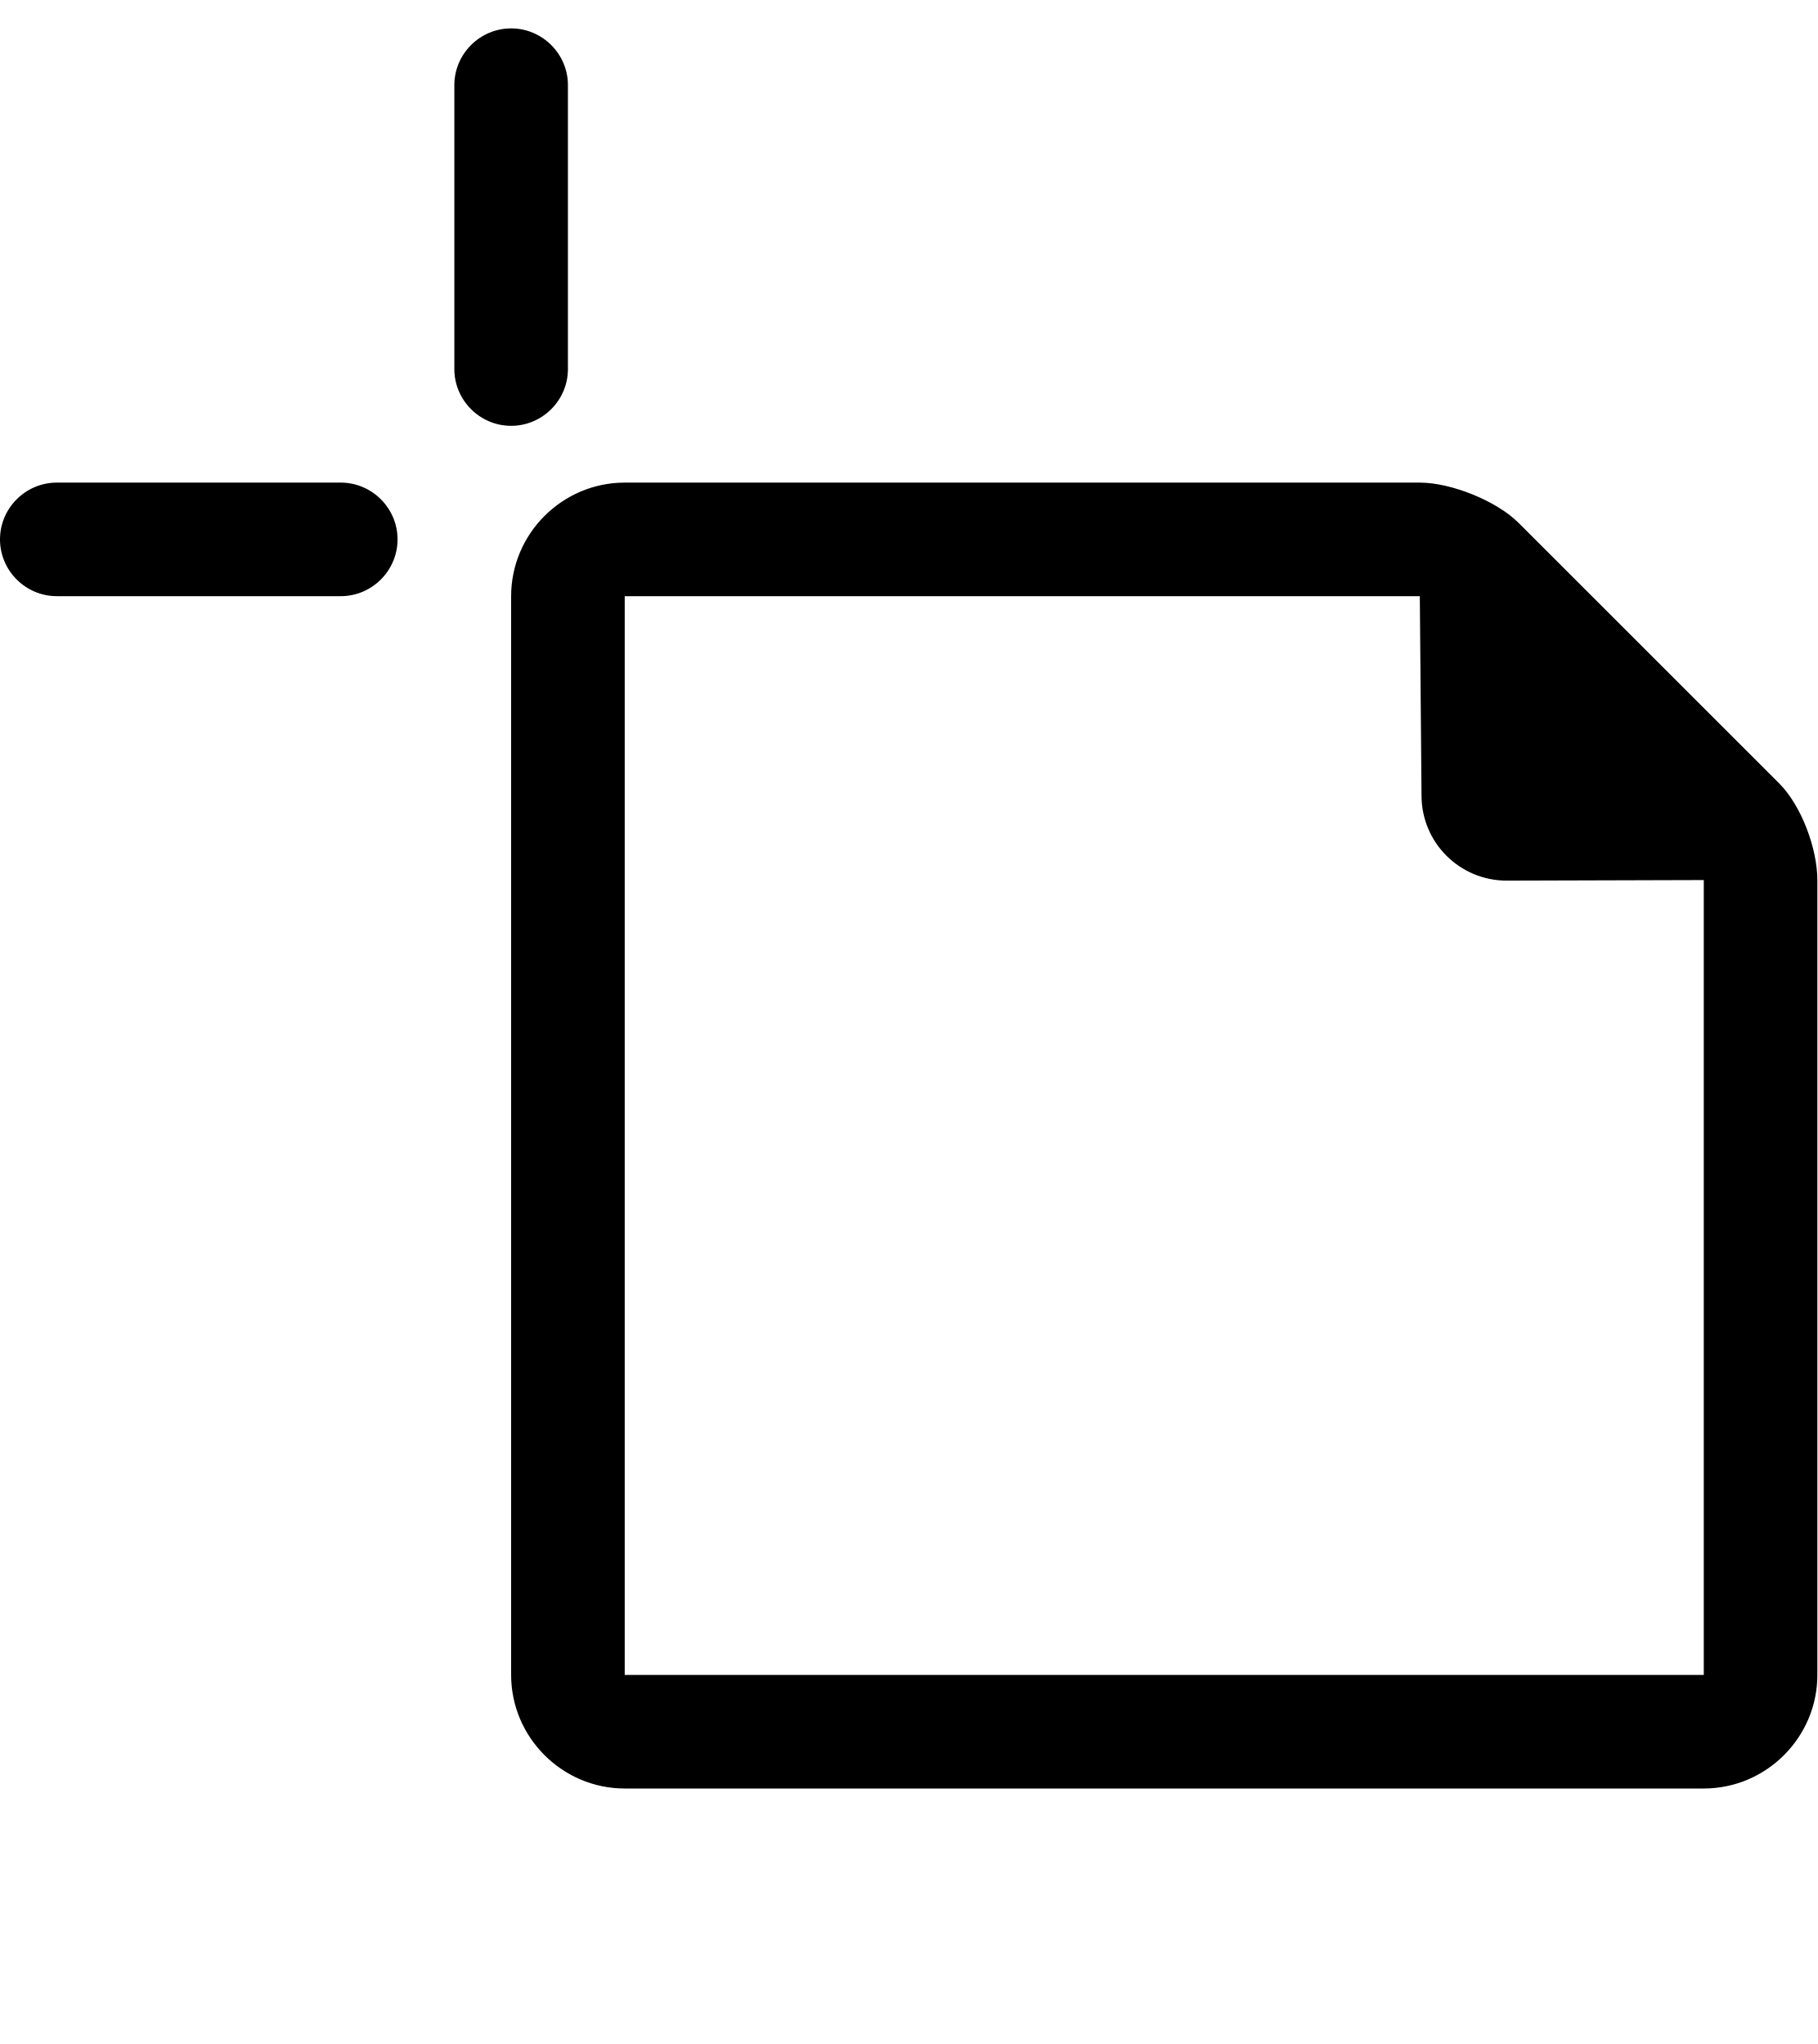
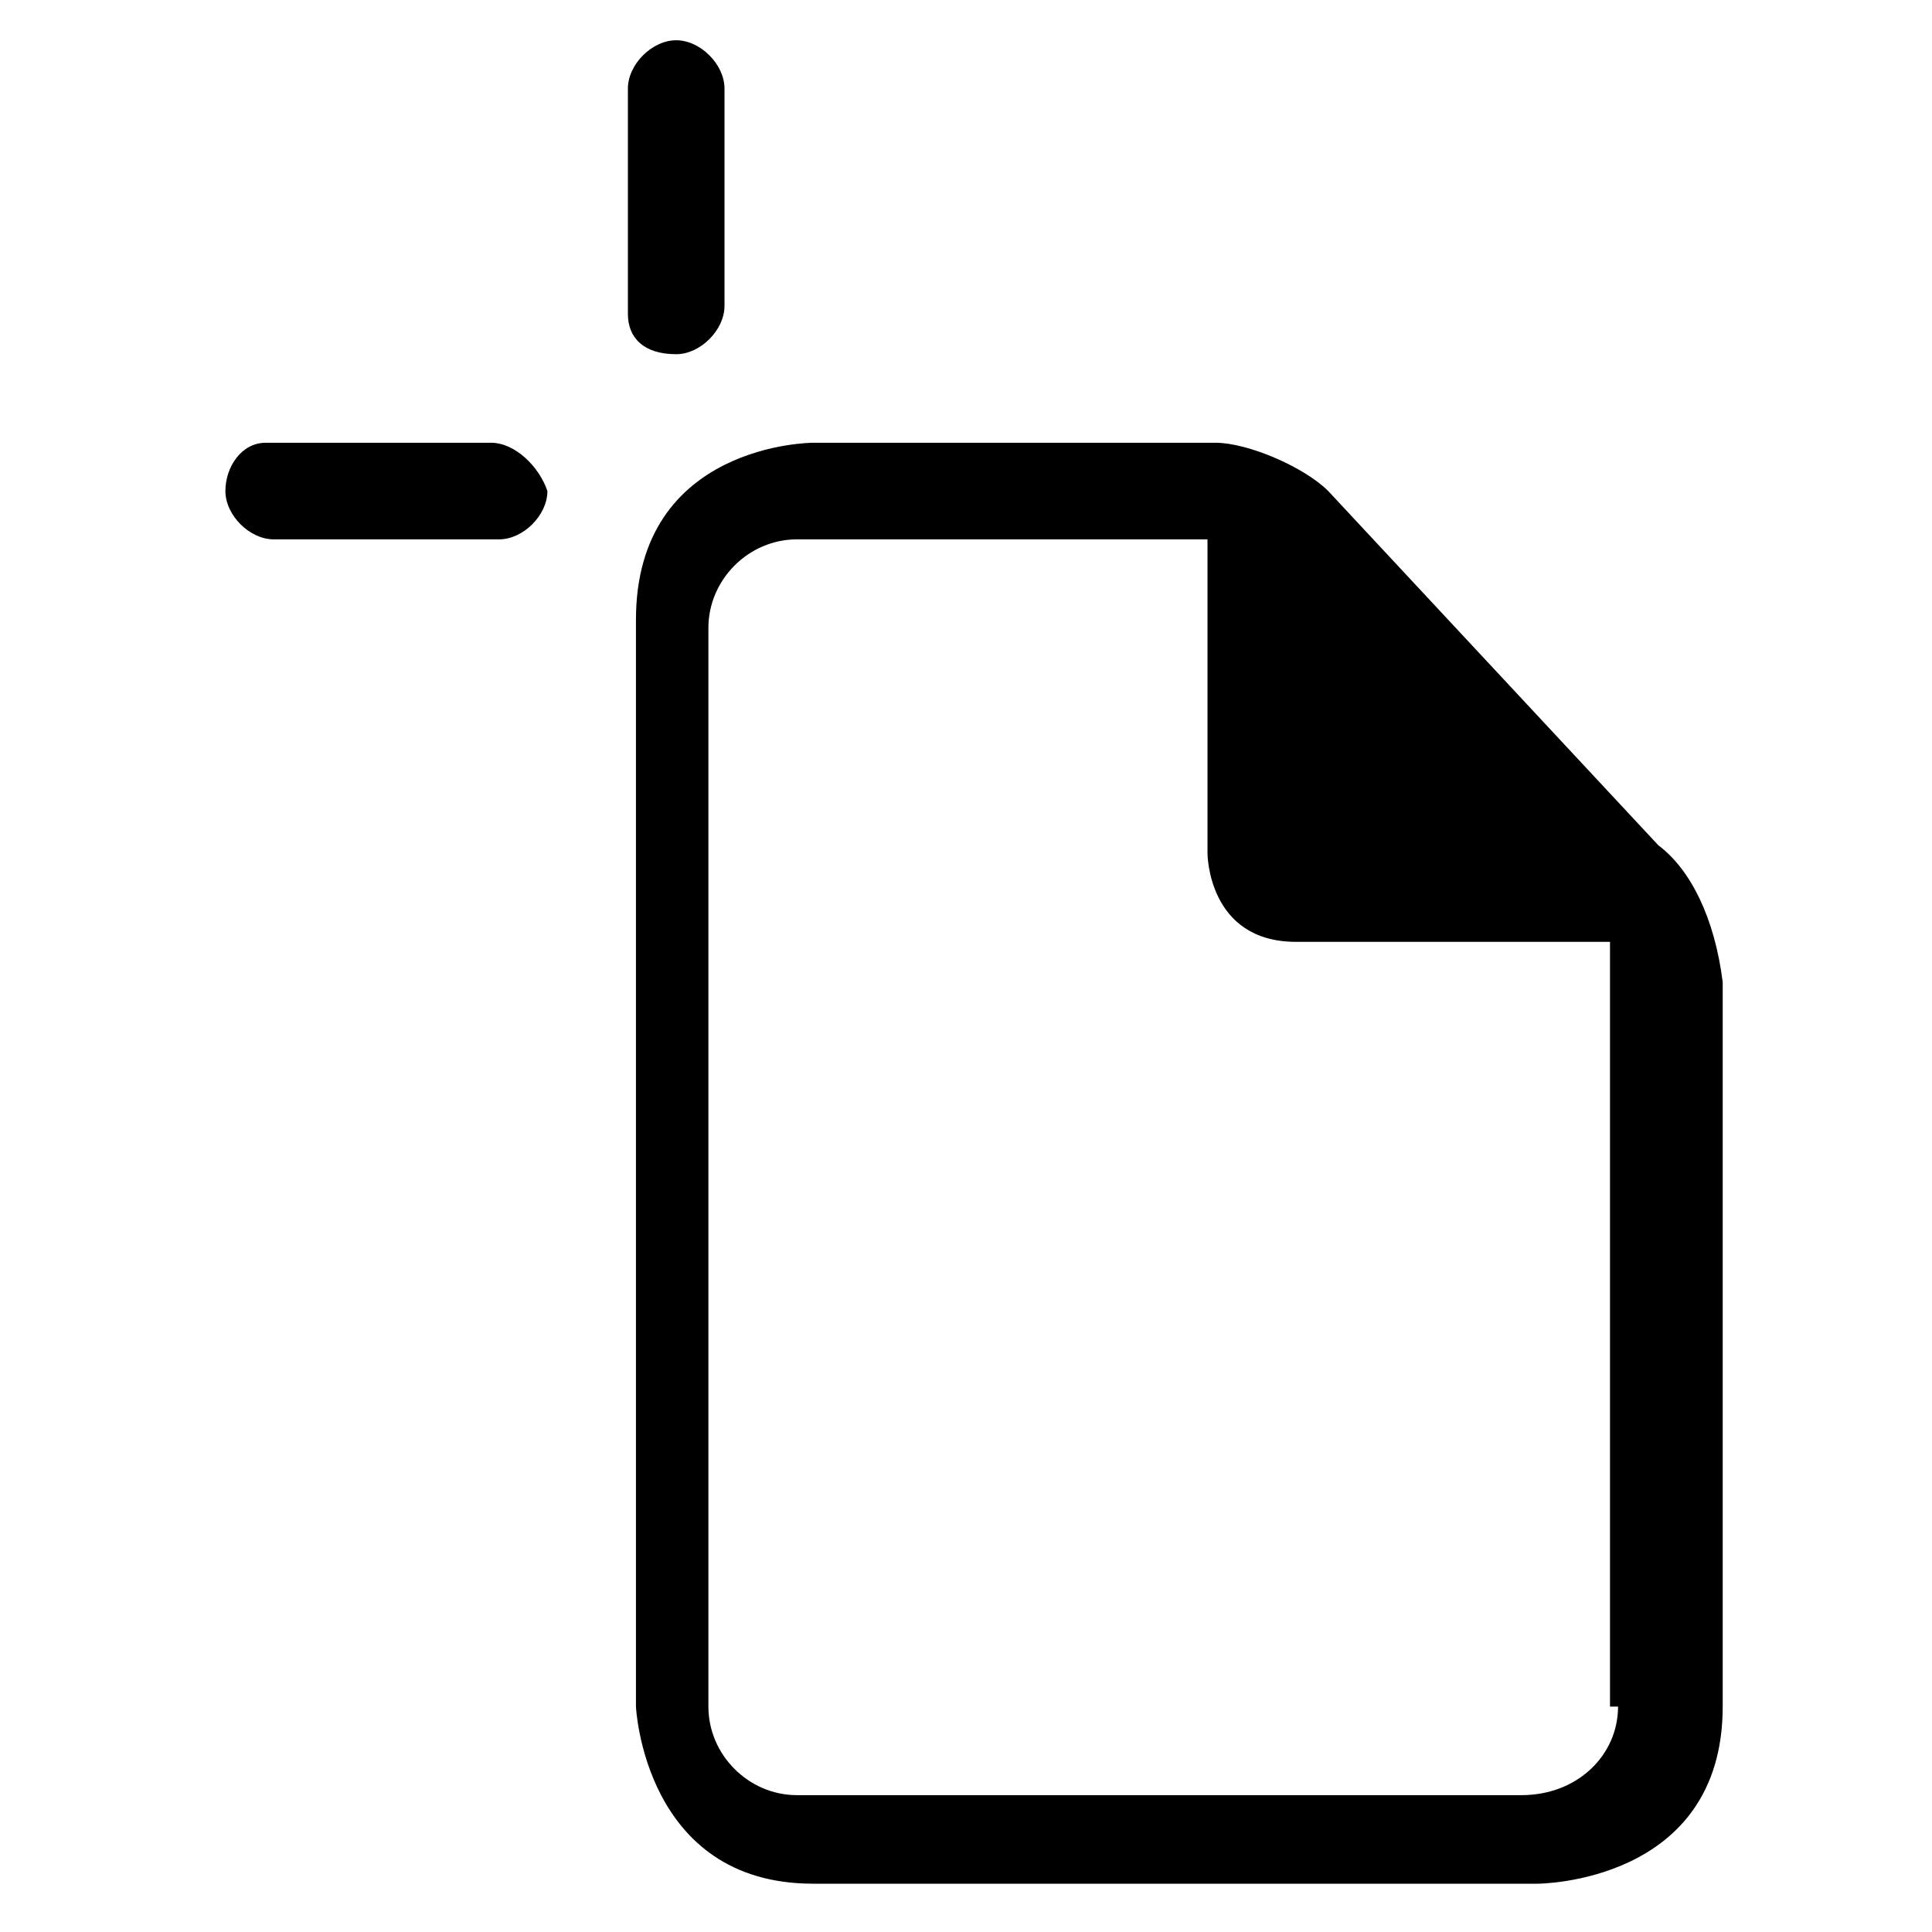
- <svg xmlns="http://www.w3.org/2000/svg" width="100%" height="100%" id="layer-artboard" viewBox="0 0 16 18">
-   <g stroke="none" fill-rule="evenodd">
-     <path d="M5.5 4.25c-.55 0-1 .45-1 1v9.5c0 .55.45 1 1 1H15c.55 0 1-.45 1-1v-7c0-.275-.14-.655-.335-.85L13.37 4.605c-.195-.195-.595-.355-.87-.355h-7zm9.5 3.5v7H5.5v-9.5h7l.015 1.755c0 .415.335.75.75.75L15 7.75zM4 .75c0-.275.225-.5.5-.5s.5.225.5.5v2.5c0 .275-.225.5-.5.5s-.5-.225-.5-.5V.75M0 4.75c0-.275.225-.5.5-.5H3c.275 0 .5.225.5.5s-.225.5-.5.5H.5c-.275 0-.5-.225-.5-.5" />
+ <svg xmlns="http://www.w3.org/2000/svg" version="1.1" id="layer-artboard" x="0px" y="0px" viewBox="0 0 24 24" style="enable-background:new 0 0 24 24;" xml:space="preserve">
+   <g>
+     <path stroke="none" d="M6.1,5.5H3.3C3,5.5,2.8,5.8,2.8,6.1c0,0.3,0.3,0.6,0.6,0.6h2.8c0.3,0,0.6-0.3,0.6-0.6   C6.7,5.8,6.4,5.5,6.1,5.5z M20.6,10.5l-4.1-4.4c-0.3-0.3-1-0.6-1.4-0.6h-5c0,0-2.2,0-2.2,2.2v13.5c0,0,0.1,2.2,2.2,2.2h9   c0,0,2.3,0,2.3-2.2v-9C21.3,11.4,21,10.8,20.6,10.5z M20.1,21.2c0,0.6-0.5,1.1-1.2,1.1h-9c-0.6,0-1.1-0.5-1.1-1.1V7.8   c0-0.6,0.5-1.1,1.1-1.1l5.1,0v3.9c0,0,0,1.1,1.1,1.1c1.1,0,3.9,0,3.9,0V21.2z M8.4,4.4c0.3,0,0.6-0.3,0.6-0.6V1.1   c0-0.3-0.3-0.6-0.6-0.6S7.8,0.8,7.8,1.1v2.8C7.8,4.2,8,4.4,8.4,4.4z" />
  </g>
</svg>
